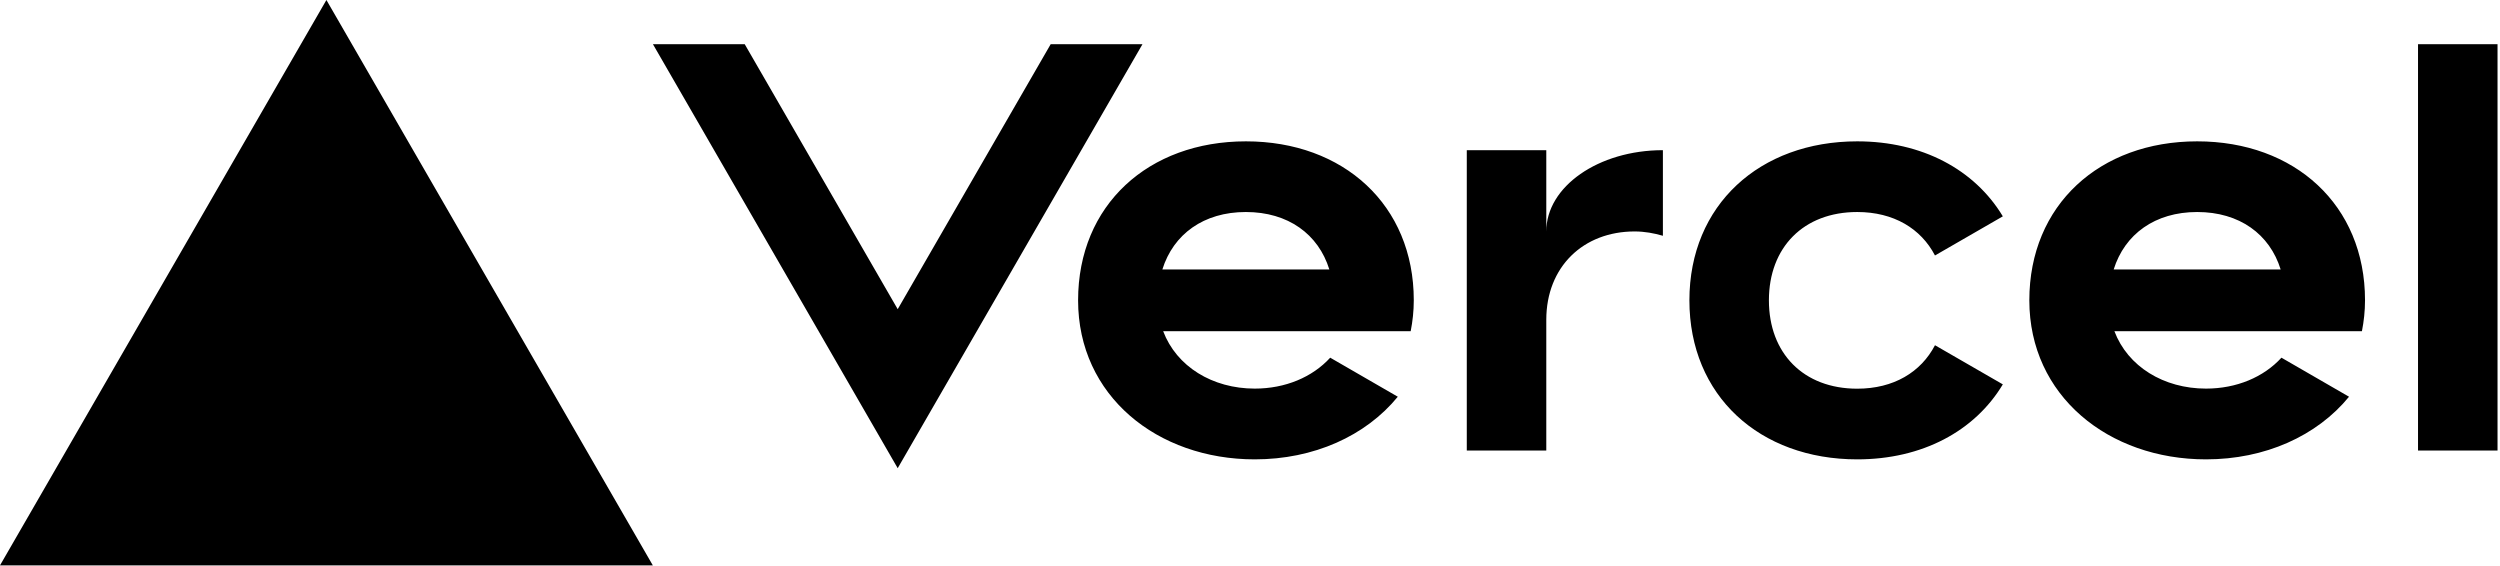
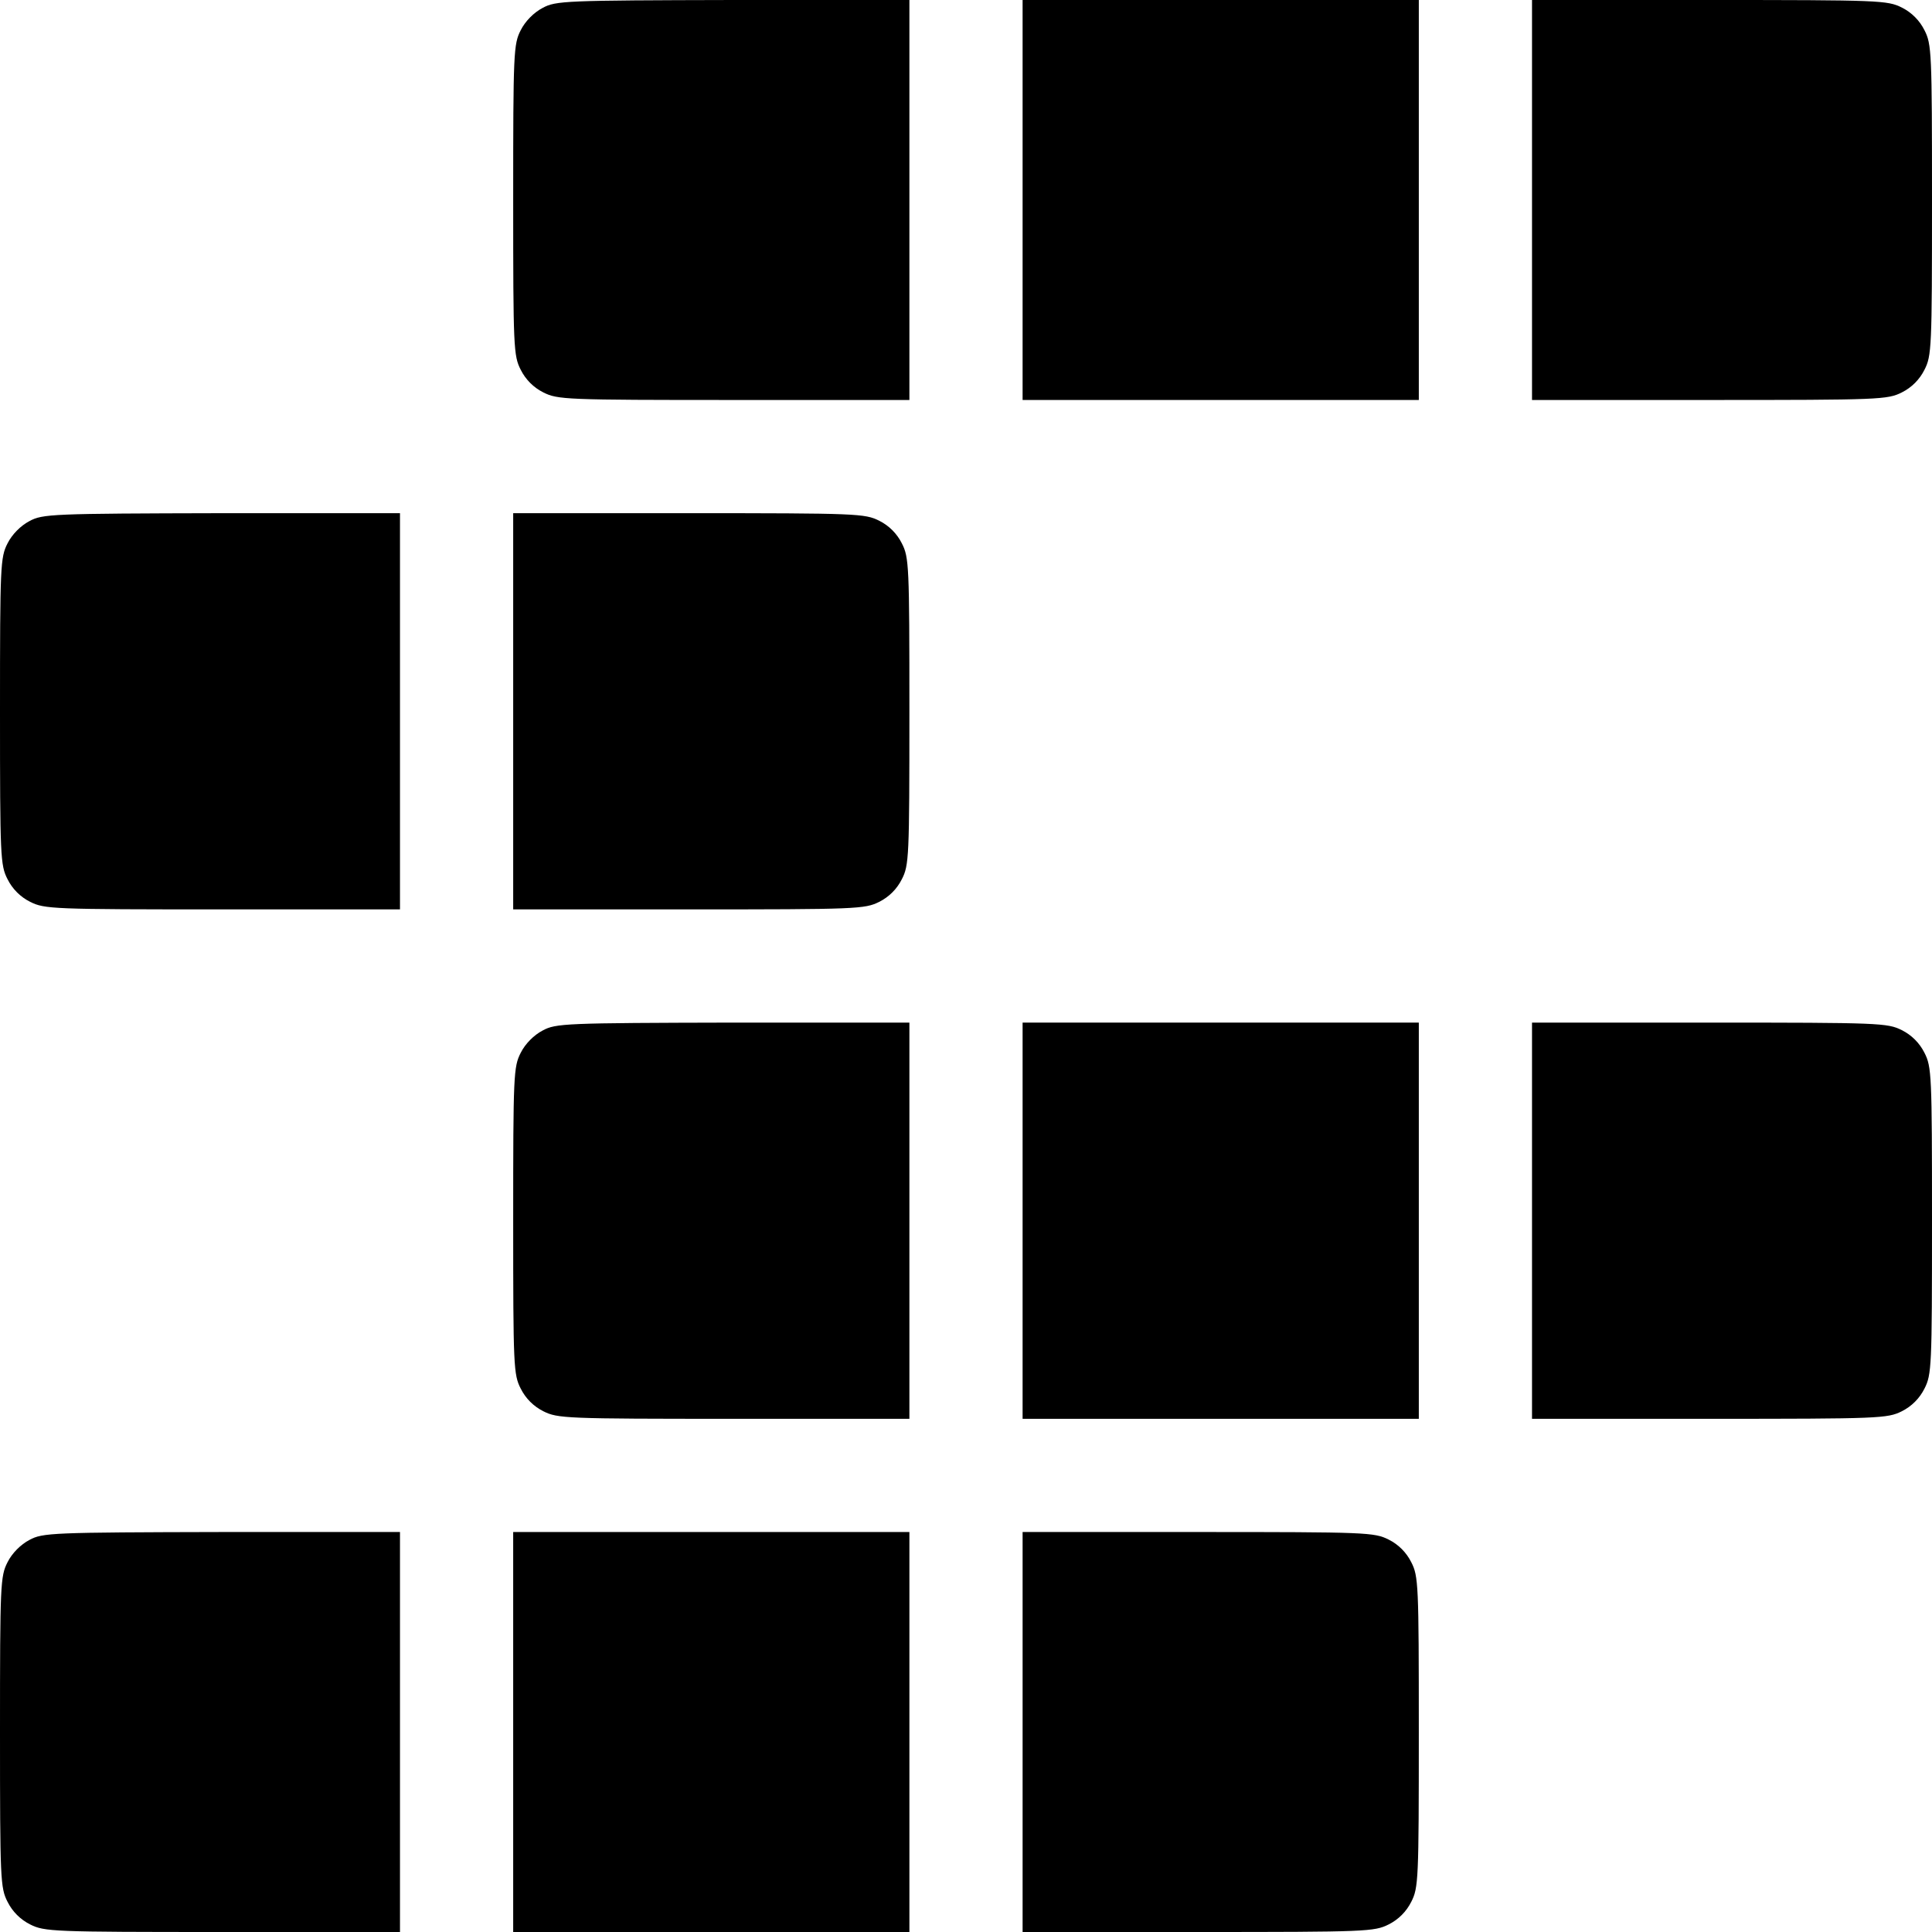
- <svg xmlns="http://www.w3.org/2000/svg" width="283" height="64" viewBox="0 0 283 64" fill="none">
-   <path d="M141.04 16c-11.04 0-19 7.2-19 18s8.96 18 20 18c6.67 0 12.55-2.64 16.19-7.09l-7.65-4.42c-2.02 2.21-5.09 3.5-8.54 3.5-4.79 0-8.86-2.5-10.37-6.5h28.02c.22-1.12.35-2.28.35-3.5 0-10.79-7.96-17.99-19-17.99zm-9.46 14.5c1.25-3.99 4.67-6.5 9.45-6.5 4.79 0 8.21 2.51 9.45 6.5h-18.9zM248.72 16c-11.04 0-19 7.2-19 18s8.96 18 20 18c6.67 0 12.55-2.64 16.19-7.09l-7.65-4.42c-2.02 2.21-5.09 3.5-8.54 3.5-4.79 0-8.86-2.5-10.37-6.5h28.02c.22-1.12.35-2.28.35-3.5 0-10.79-7.96-17.99-19-17.99zm-9.45 14.5c1.25-3.99 4.67-6.5 9.45-6.5 4.79 0 8.21 2.51 9.45 6.5h-18.9zM200.24 34c0 6 3.92 10 10 10 4.12 0 7.21-1.87 8.8-4.92l7.68 4.43c-3.18 5.3-9.14 8.49-16.48 8.49-11.05 0-19-7.2-19-18s7.96-18 19-18c7.34 0 13.29 3.19 16.48 8.49l-7.68 4.43c-1.59-3.05-4.68-4.92-8.8-4.92-6.07 0-10 4-10 10zm82.48-29v46h-9V5h9zM36.95 0L73.9 64H0L36.95 0zm92.38 5l-27.71 48L73.91 5H84.3l17.32 30 17.32-30h10.39zm58.91 12v9.69c-1-.29-2.06-.49-3.2-.49-5.81 0-10 4-10 10V51h-9V17h9v9.2c0-5.08 5.91-9.2 13.2-9.2z" fill="#000" />
+ <svg xmlns="http://www.w3.org/2000/svg" version="1.0" width="512pt" height="512pt" viewBox="0 0 512 512" preserveAspectRatio="xMidYMid meet">
+   <g transform="translate(0,512) scale(0.1,-0.1)" fill="#000000" stroke="none">
+     <path d="M1438 5099 c-23 -12 -46 -35 -58 -59 -19 -37 -20 -58 -20 -450 0 -392 1 -413 20 -450 13 -26 34 -47 60 -60 38 -19 58 -20 505 -20 l465 0 0 530 0 530 -467 0 c-446 -1 -470 -2 -505 -21z" />
+     <path d="M2710 4590 l0 -530 525 0 525 0 0 530 0 530 -525 0 -525 0 0 -530z" />
+     <path d="M4060 4590 l0 -530 470 0 c452 0 472 1 510 20 26 13 47 34 60 60 19 37 20 58 20 450 0 392 -1 413 -20 450 -13 26 -34 47 -60 60 -38 19 -58 20 -510 20 l-470 0 0 -530z" />
+     <path d="M78 3739 c-23 -12 -46 -35 -58 -59 -19 -37 -20 -58 -20 -445 0 -387 1 -408 20 -445 13 -26 34 -47 60 -60 38 -19 58 -20 510 -20 l470 0 0 525 0 525 -472 0 c-451 -1 -475 -2 -510 -21z" />
+     <path d="M1360 3235 l0 -525 465 0 c447 0 467 1 505 20 26 13 47 34 60 60 19 37 20 58 20 445 0 387 -1 408 -20 445 -13 26 -34 47 -60 60 -38 19 -58 20 -505 20 l-465 0 0 -525z" />
+     <path d="M1438 2389 c-23 -12 -46 -35 -58 -59 -19 -37 -20 -58 -20 -445 0 -387 1 -408 20 -445 13 -26 34 -47 60 -60 38 -19 58 -20 505 -20 l465 0 0 525 0 525 -467 0 c-446 -1 -470 -2 -505 -21z" />
+     <path d="M2710 1885 l0 -525 525 0 525 0 0 525 0 525 -525 0 -525 0 0 -525z" />
+     <path d="M4060 1885 l0 -525 470 0 c452 0 472 1 510 20 26 13 47 34 60 60 19 37 20 58 20 445 0 387 -1 408 -20 445 -13 26 -34 47 -60 60 -38 19 -58 20 -510 20 l-470 0 0 -525z" />
+     <path d="M78 1039 c-23 -12 -46 -35 -58 -59 -19 -37 -20 -58 -20 -450 0 -392 1 -413 20 -450 13 -26 34 -47 60 -60 38 -19 58 -20 510 -20 l470 0 0 530 0 530 -472 0 c-451 -1 -475 -2 -510 -21z" />
+     <path d="M1360 530 l0 -530 525 0 525 0 0 530 0 530 -525 0 -525 0 0 -530z" />
+     <path d="M2710 530 l0 -530 465 0 c447 0 467 1 505 20 26 13 47 34 60 60 19 37 20 58 20 450 0 392 -1 413 -20 450 -13 26 -34 47 -60 60 -38 19 -58 20 -505 20 l-465 0 0 -530z" />
+   </g>
</svg>
